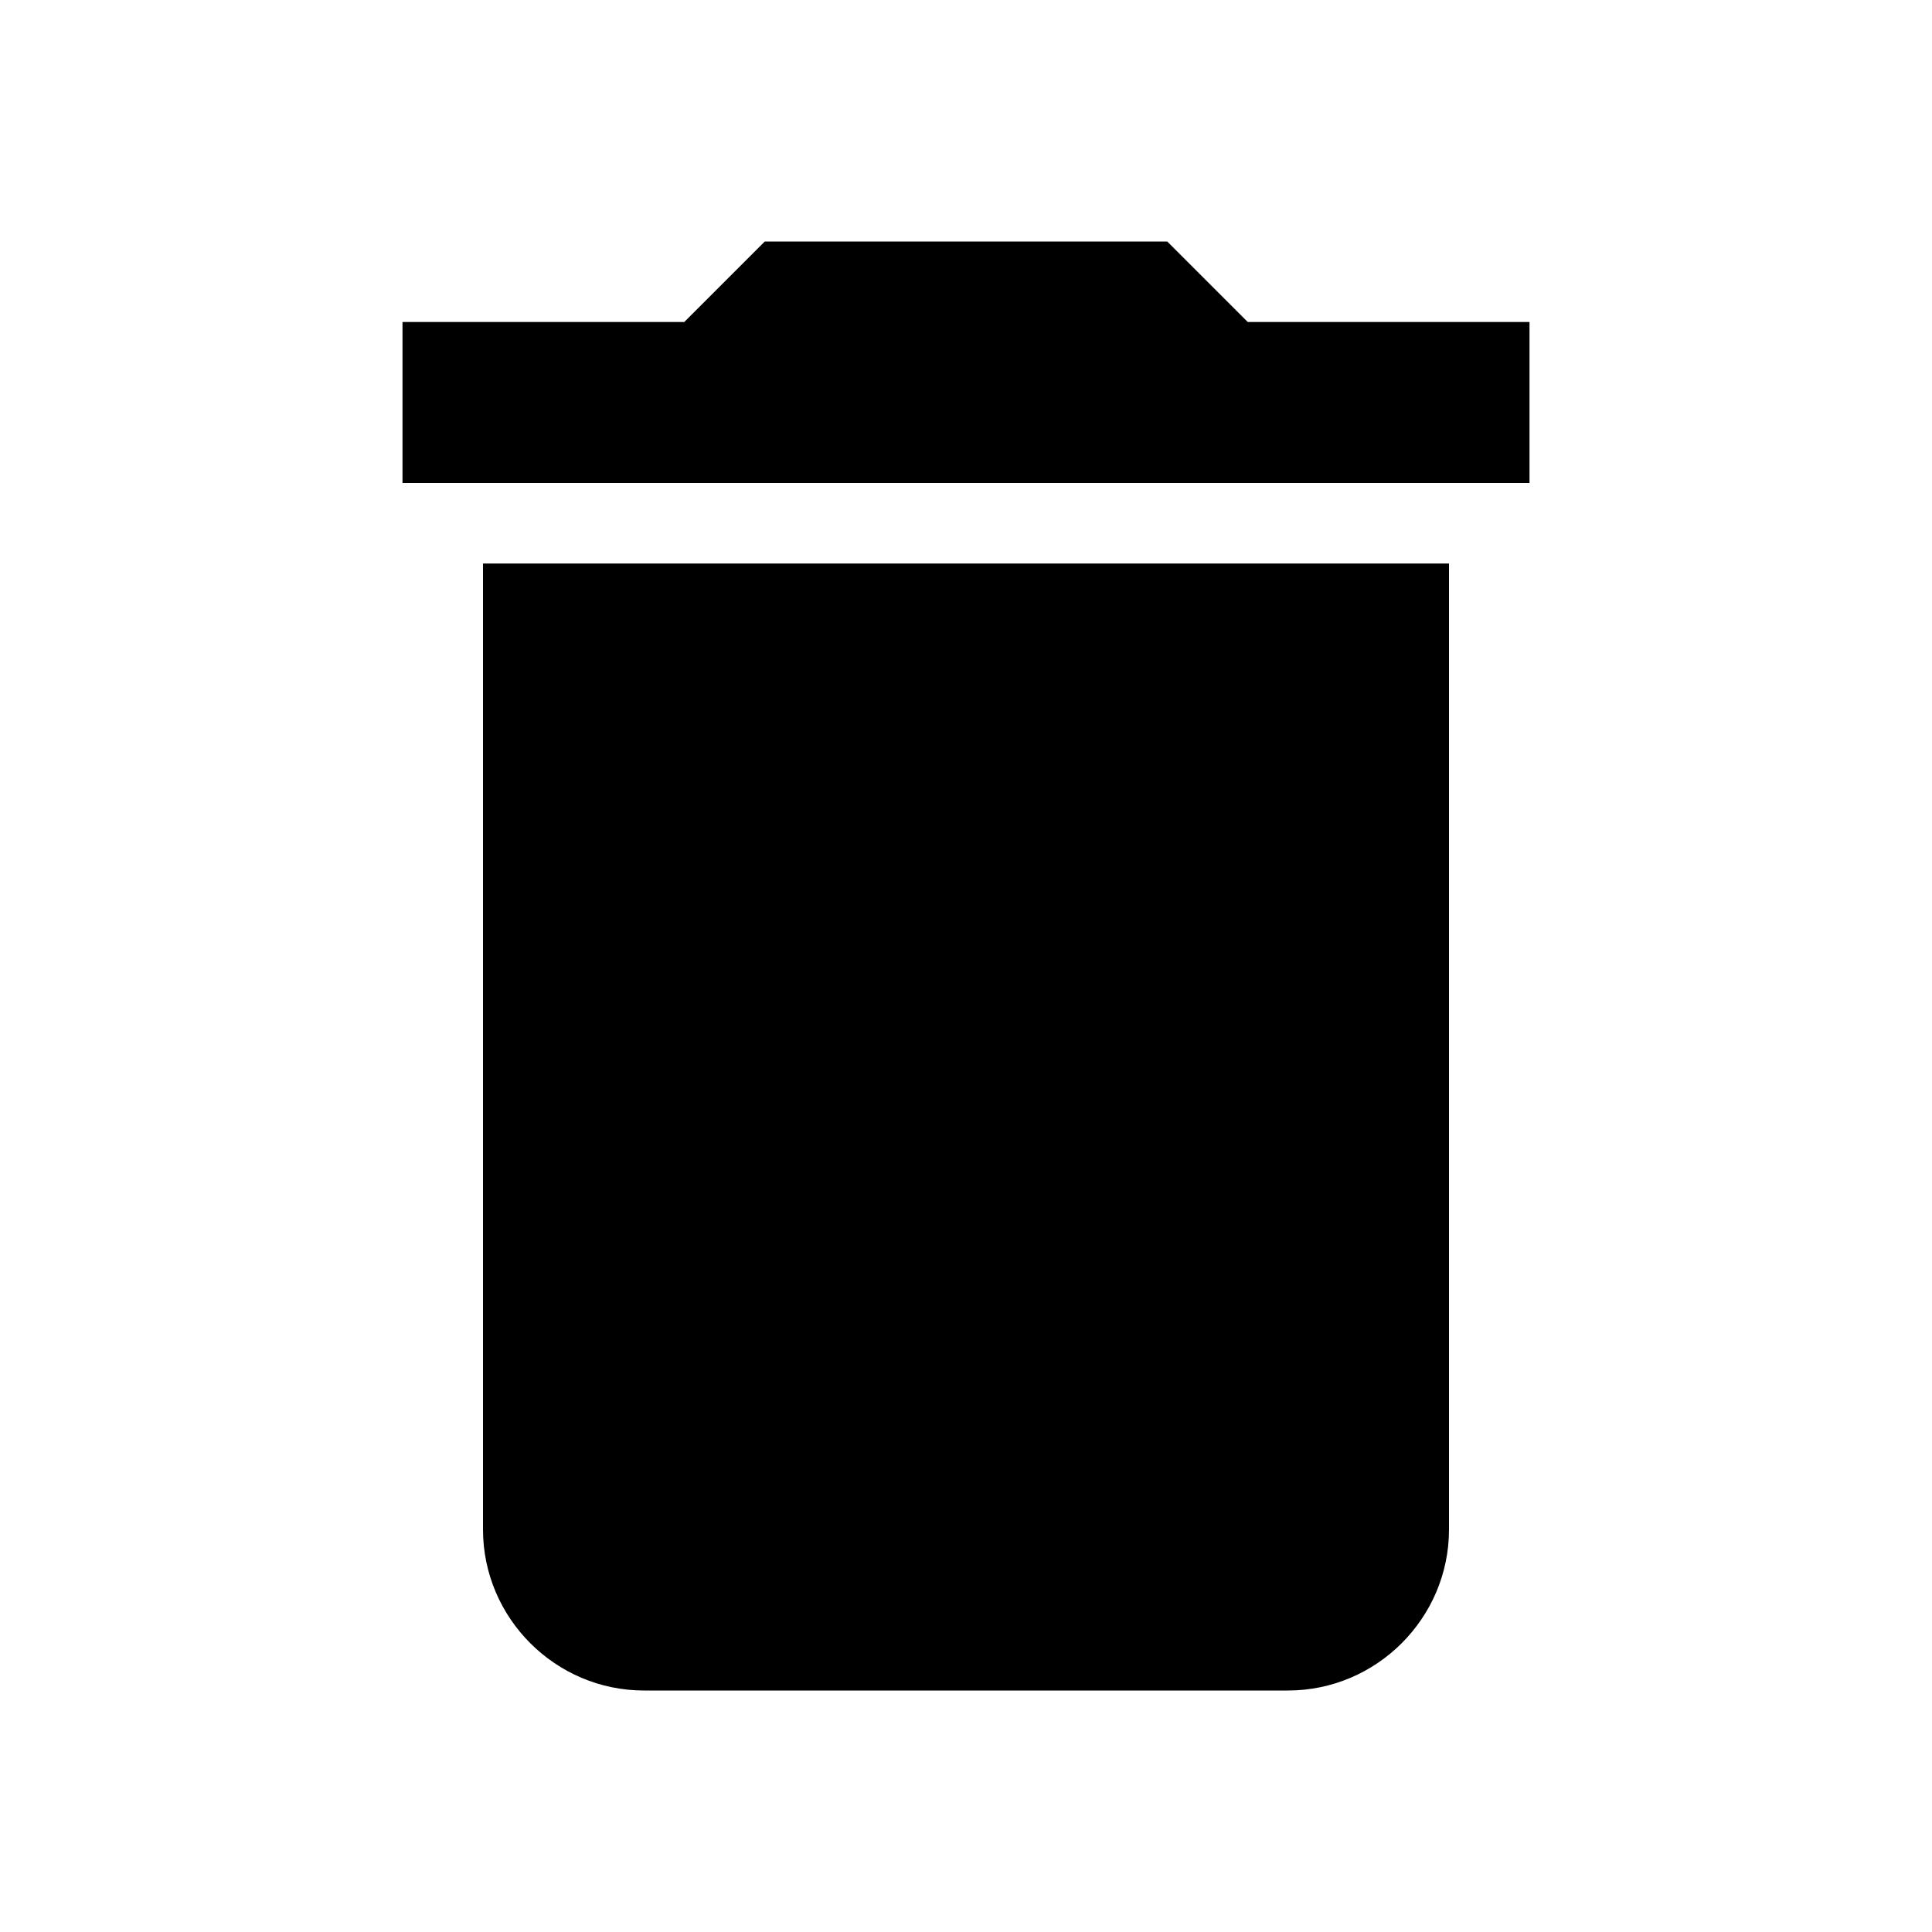
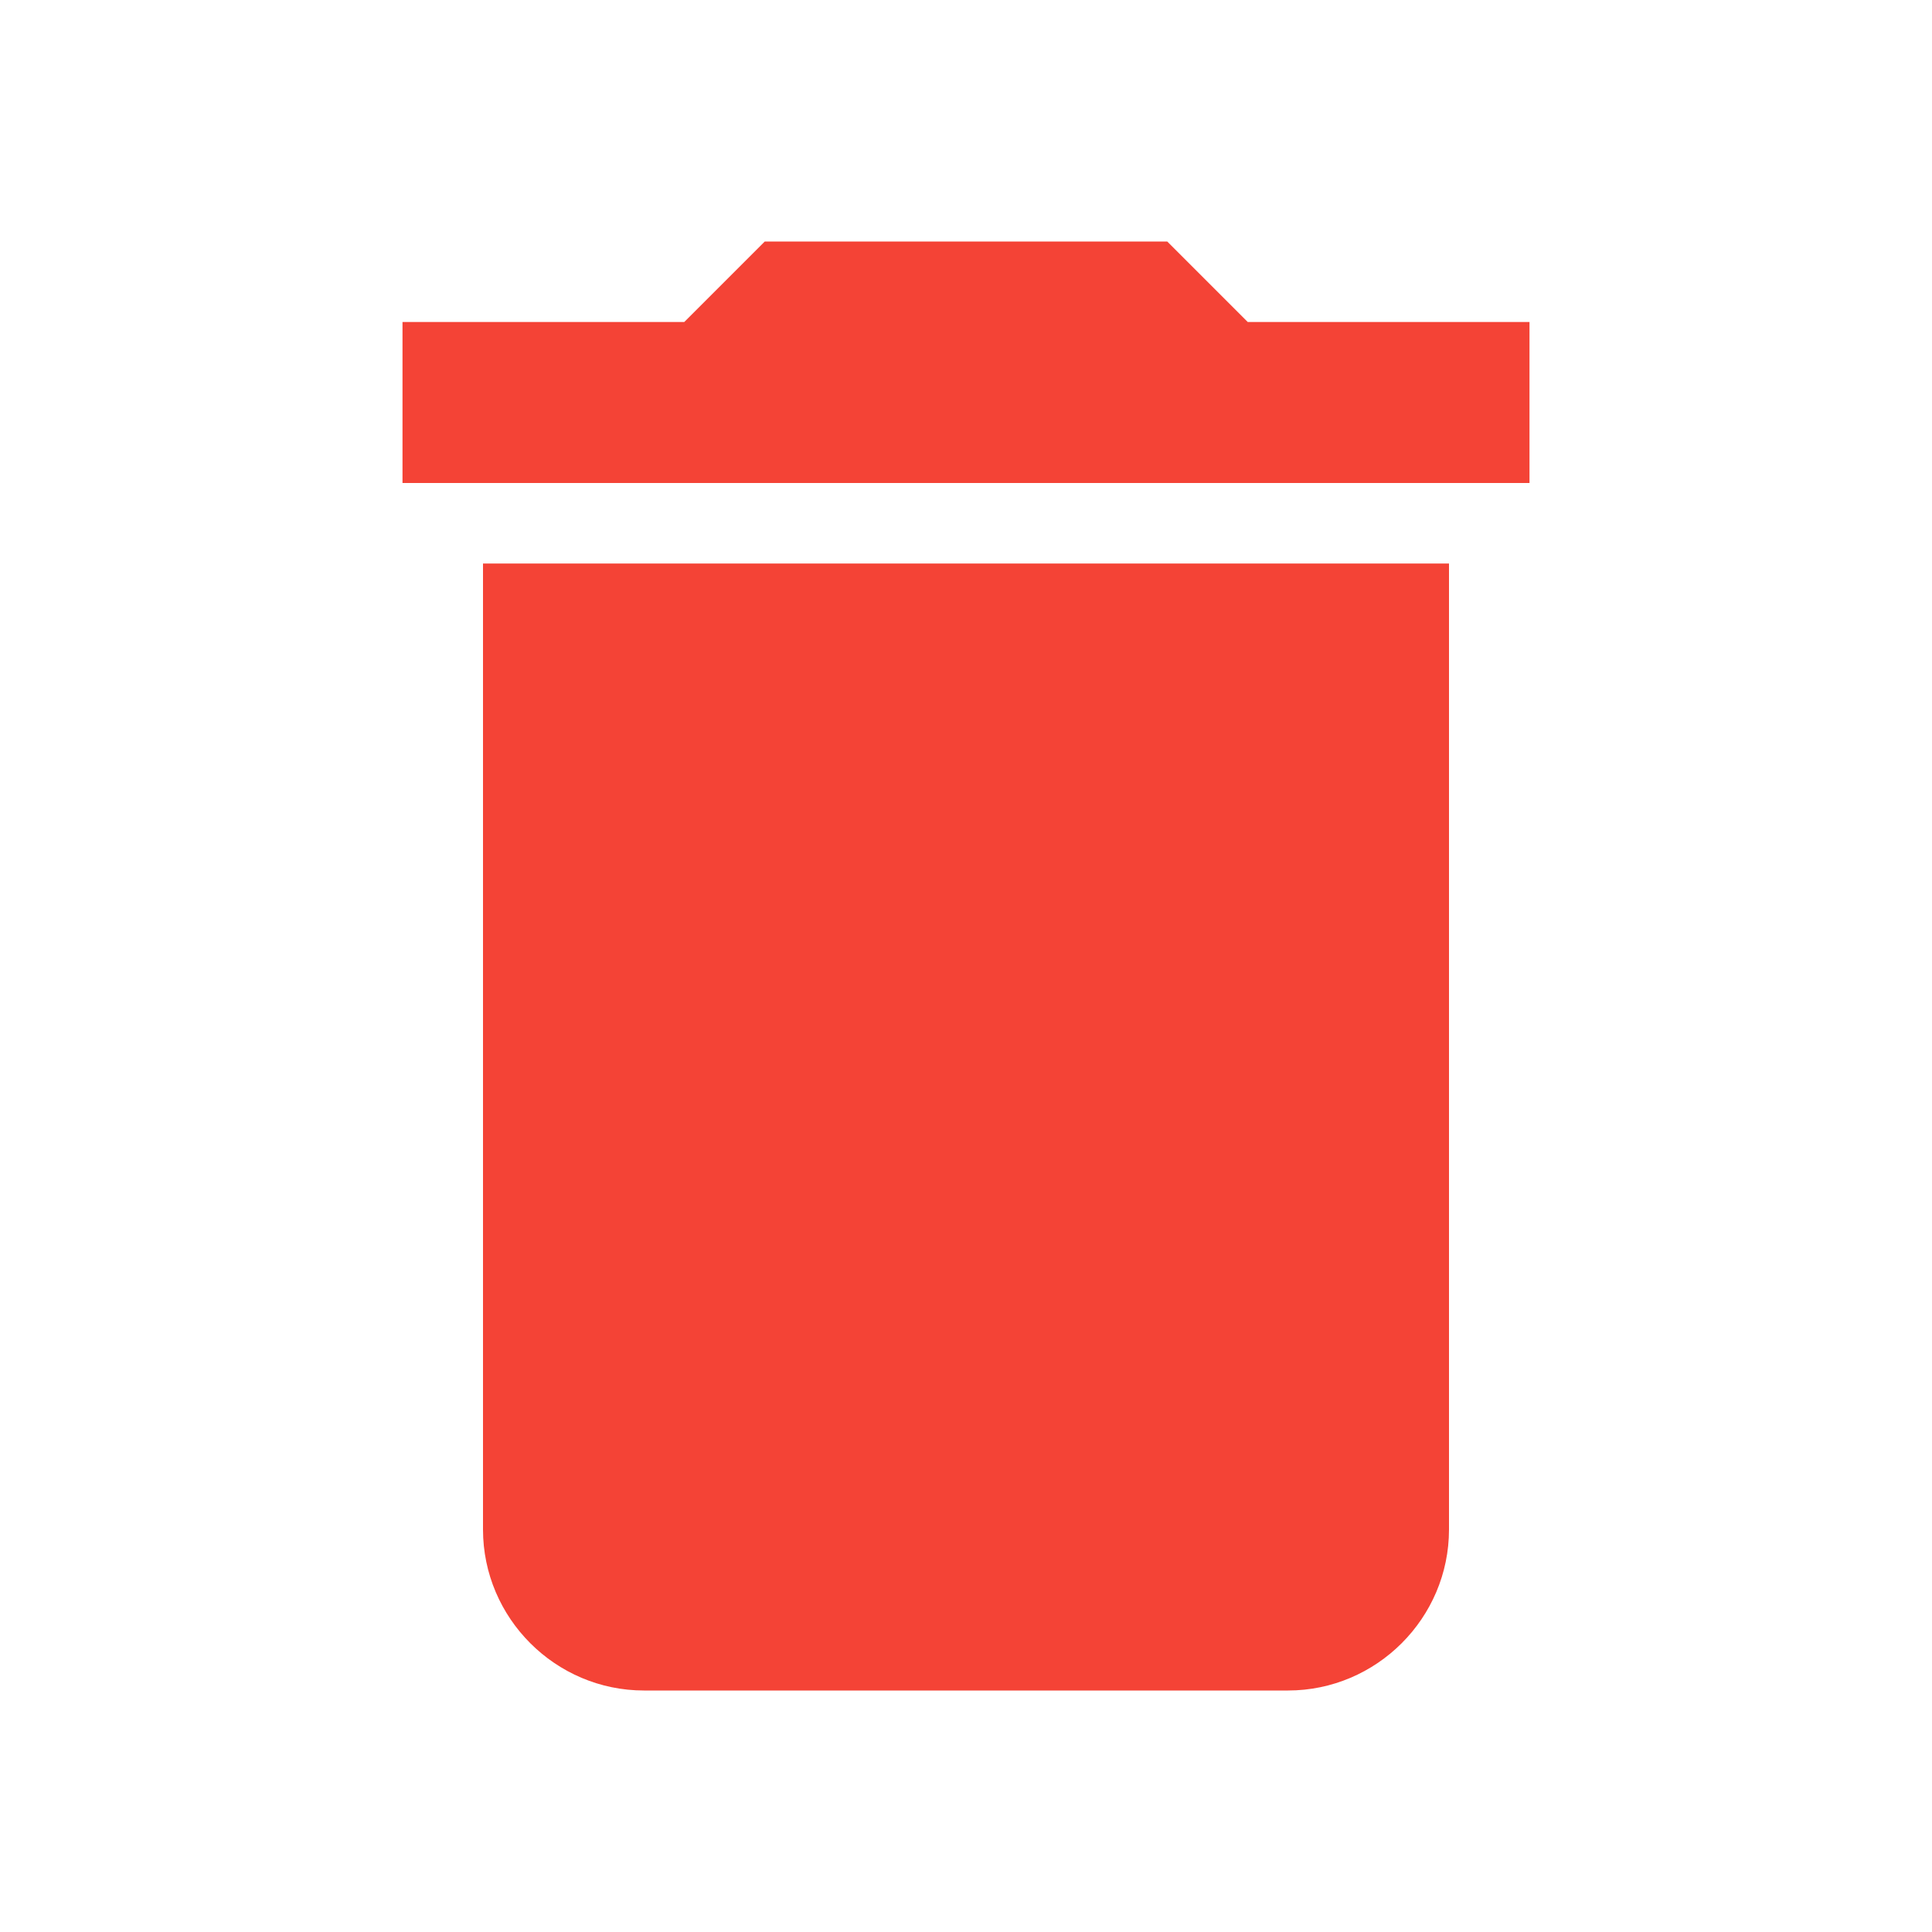
- <svg xmlns="http://www.w3.org/2000/svg" fill="#000000" height="18" viewBox="0 0 24 24" width="18">
+ <svg xmlns="http://www.w3.org/2000/svg" fill="#F44336" height="18" viewBox="0 0 24 24" width="18">
  <path d="M6 19c0 1.1.9 2 2 2h8c1.1 0 2-.9 2-2V7H6v12zM19 4h-3.5l-1-1h-5l-1 1H5v2h14V4z" />
  <path d="M0 0h24v24H0z" fill="none" />
</svg>
